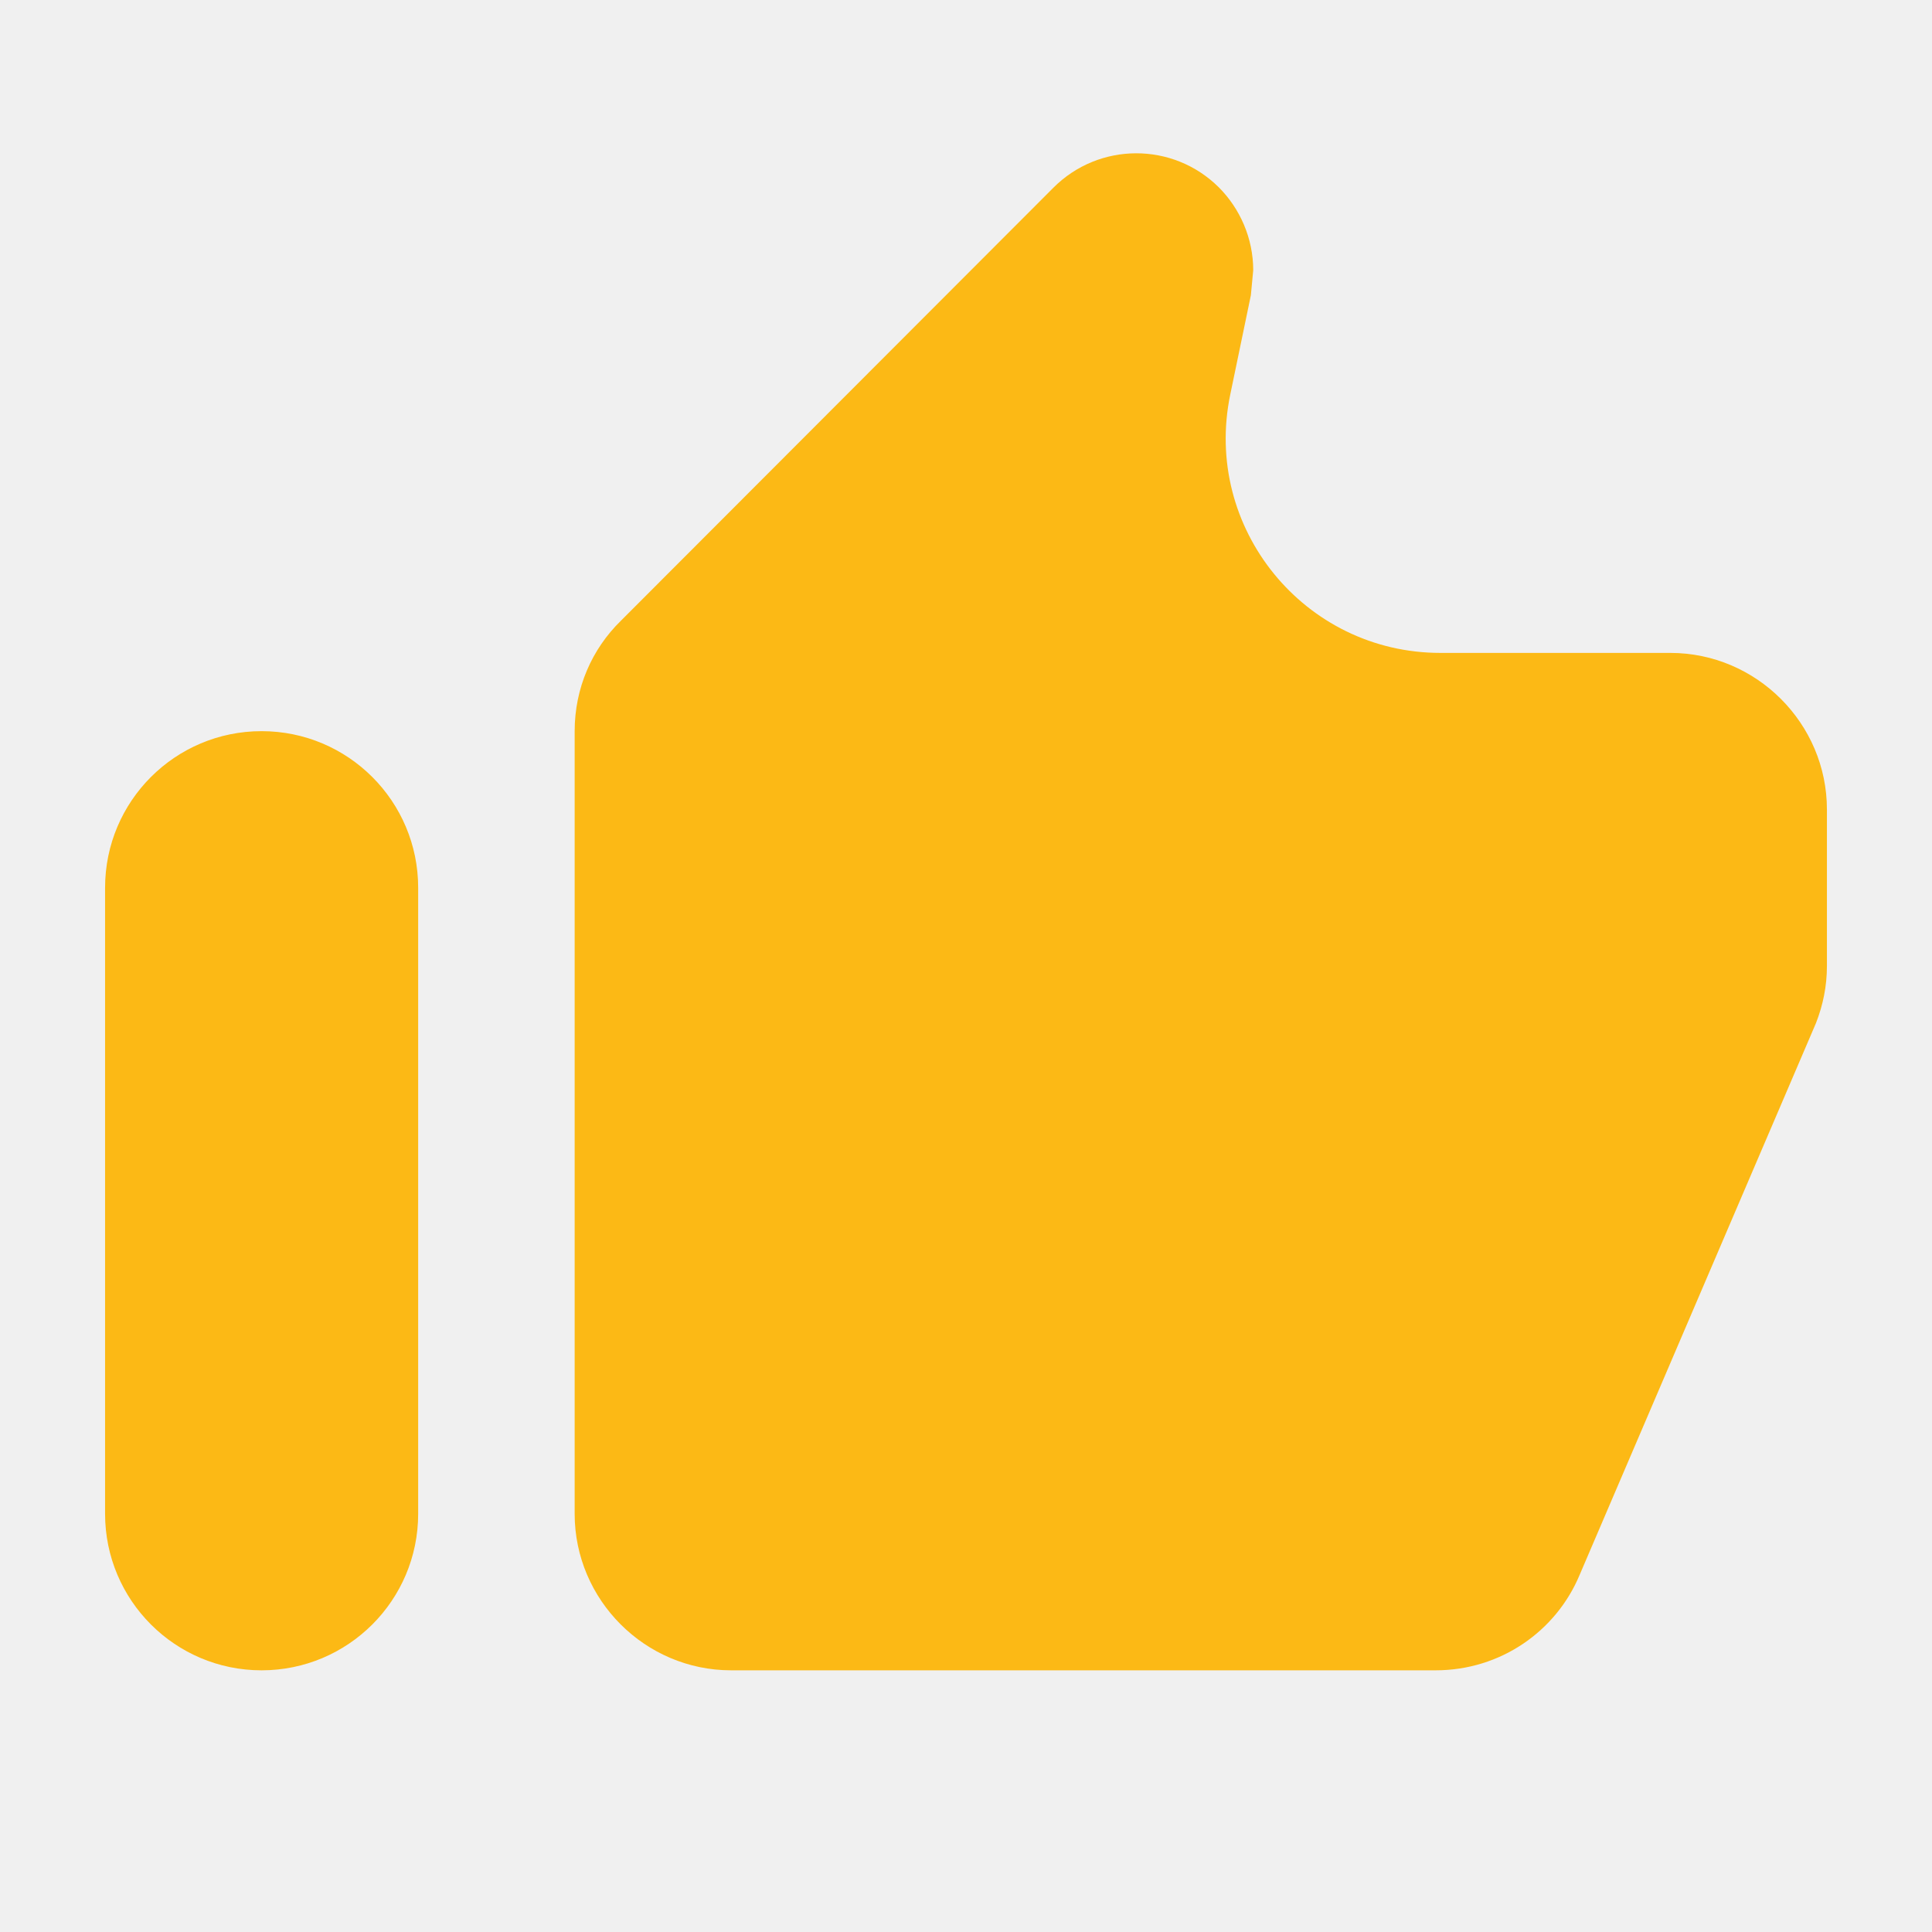
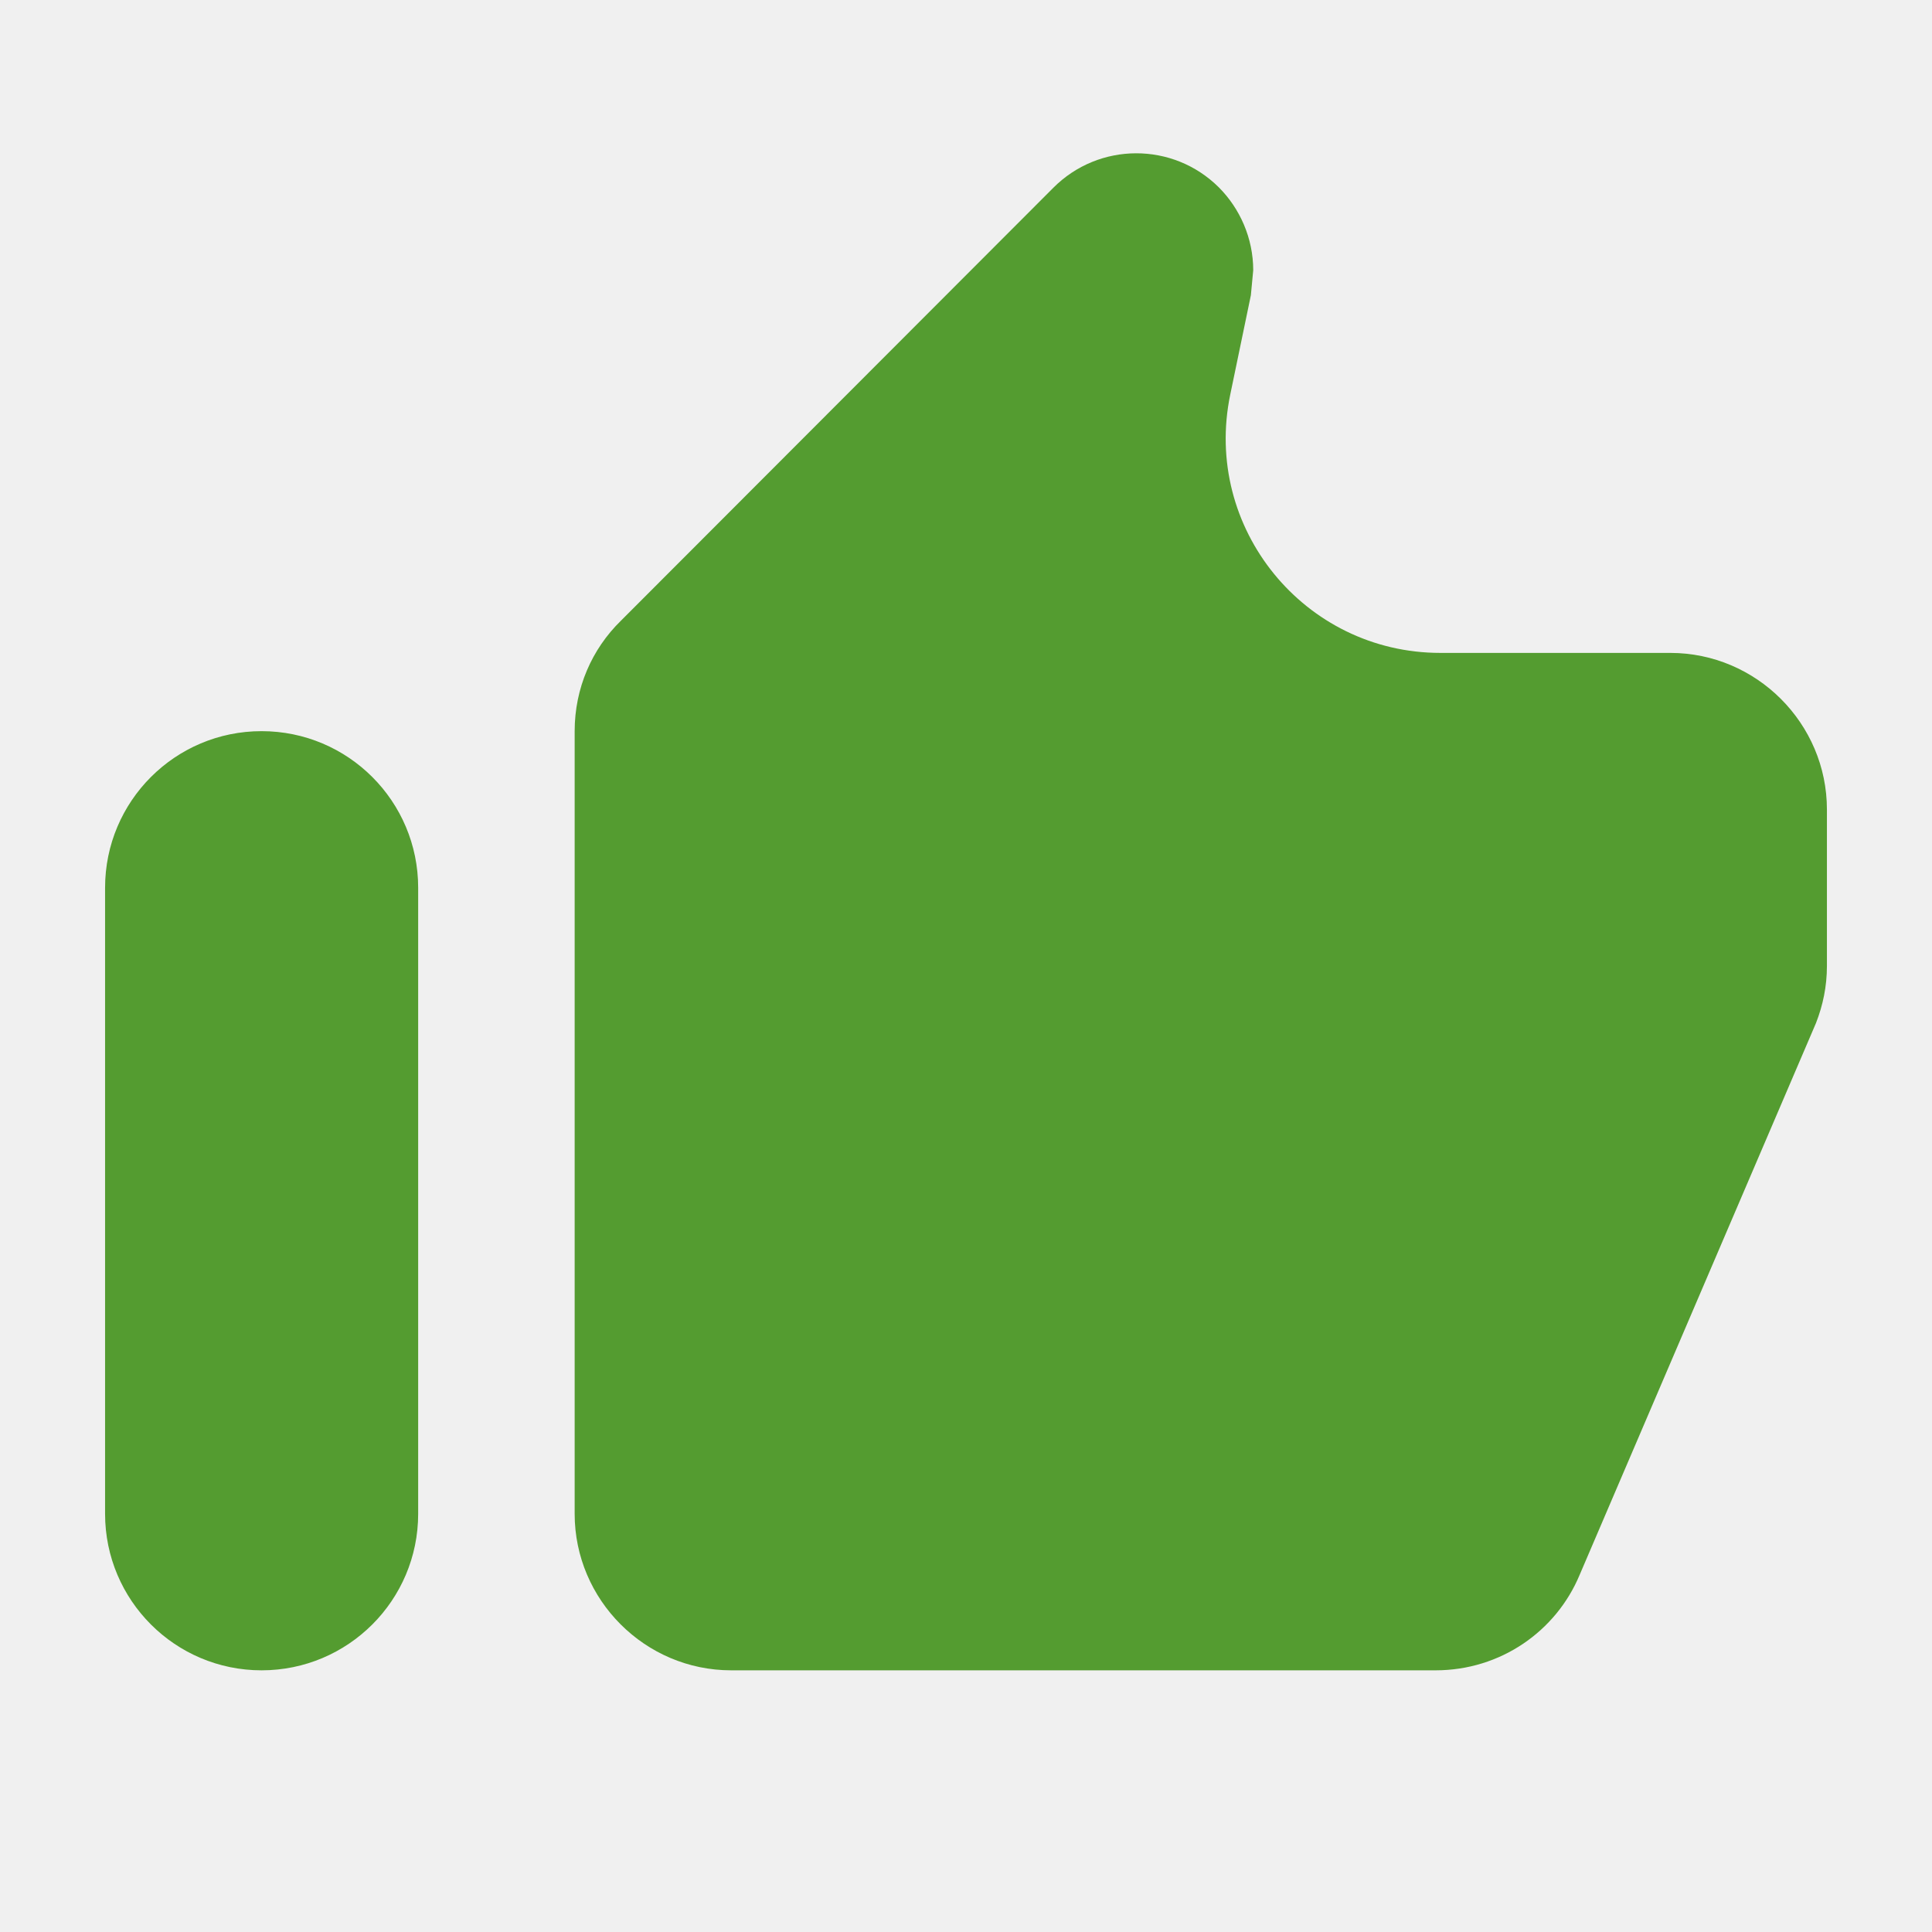
<svg xmlns="http://www.w3.org/2000/svg" width="18" height="18" viewBox="0 0 18 18" fill="none">
  <g clip-path="url(#clip0_241_236)">
-     <path d="M0.979 14.104C0.979 14.909 1.632 15.562 2.437 15.562C3.243 15.562 3.896 14.909 3.896 14.104V8.271C3.896 7.465 3.243 6.812 2.437 6.812C1.632 6.812 0.979 7.465 0.979 8.271V14.104ZM17.021 7.542C17.021 6.74 16.364 6.083 15.562 6.083H13.42C12.152 6.083 11.204 4.918 11.462 3.676L11.654 2.751L11.676 2.518C11.676 2.219 11.552 1.942 11.355 1.745C10.928 1.321 10.239 1.323 9.814 1.749L5.784 5.784C5.515 6.047 5.354 6.411 5.354 6.812V14.104C5.354 14.906 6.01 15.562 6.812 15.562H13.375C13.98 15.562 14.498 15.198 14.717 14.673L16.919 9.532C16.984 9.365 17.021 9.19 17.021 9V7.542Z" fill="#FCB915" />
+     <path d="M0.979 14.104C0.979 14.909 1.632 15.562 2.437 15.562C3.243 15.562 3.896 14.909 3.896 14.104V8.271C3.896 7.465 3.243 6.812 2.437 6.812C1.632 6.812 0.979 7.465 0.979 8.271V14.104ZM17.021 7.542C17.021 6.74 16.364 6.083 15.562 6.083H13.42C12.152 6.083 11.204 4.918 11.462 3.676L11.654 2.751L11.676 2.518C11.676 2.219 11.552 1.942 11.355 1.745C10.928 1.321 10.239 1.323 9.814 1.749L5.784 5.784C5.515 6.047 5.354 6.411 5.354 6.812V14.104C5.354 14.906 6.01 15.562 6.812 15.562H13.375C13.98 15.562 14.498 15.198 14.717 14.673L16.919 9.532C16.984 9.365 17.021 9.19 17.021 9V7.542Z" fill="#549c30" />
  </g>
  <defs>
    <clipPath id="clip0_241_236">
      <rect width="17.5" height="17.5" fill="white" transform="translate(0.25 0.25)" />
    </clipPath>
  </defs>
</svg>
